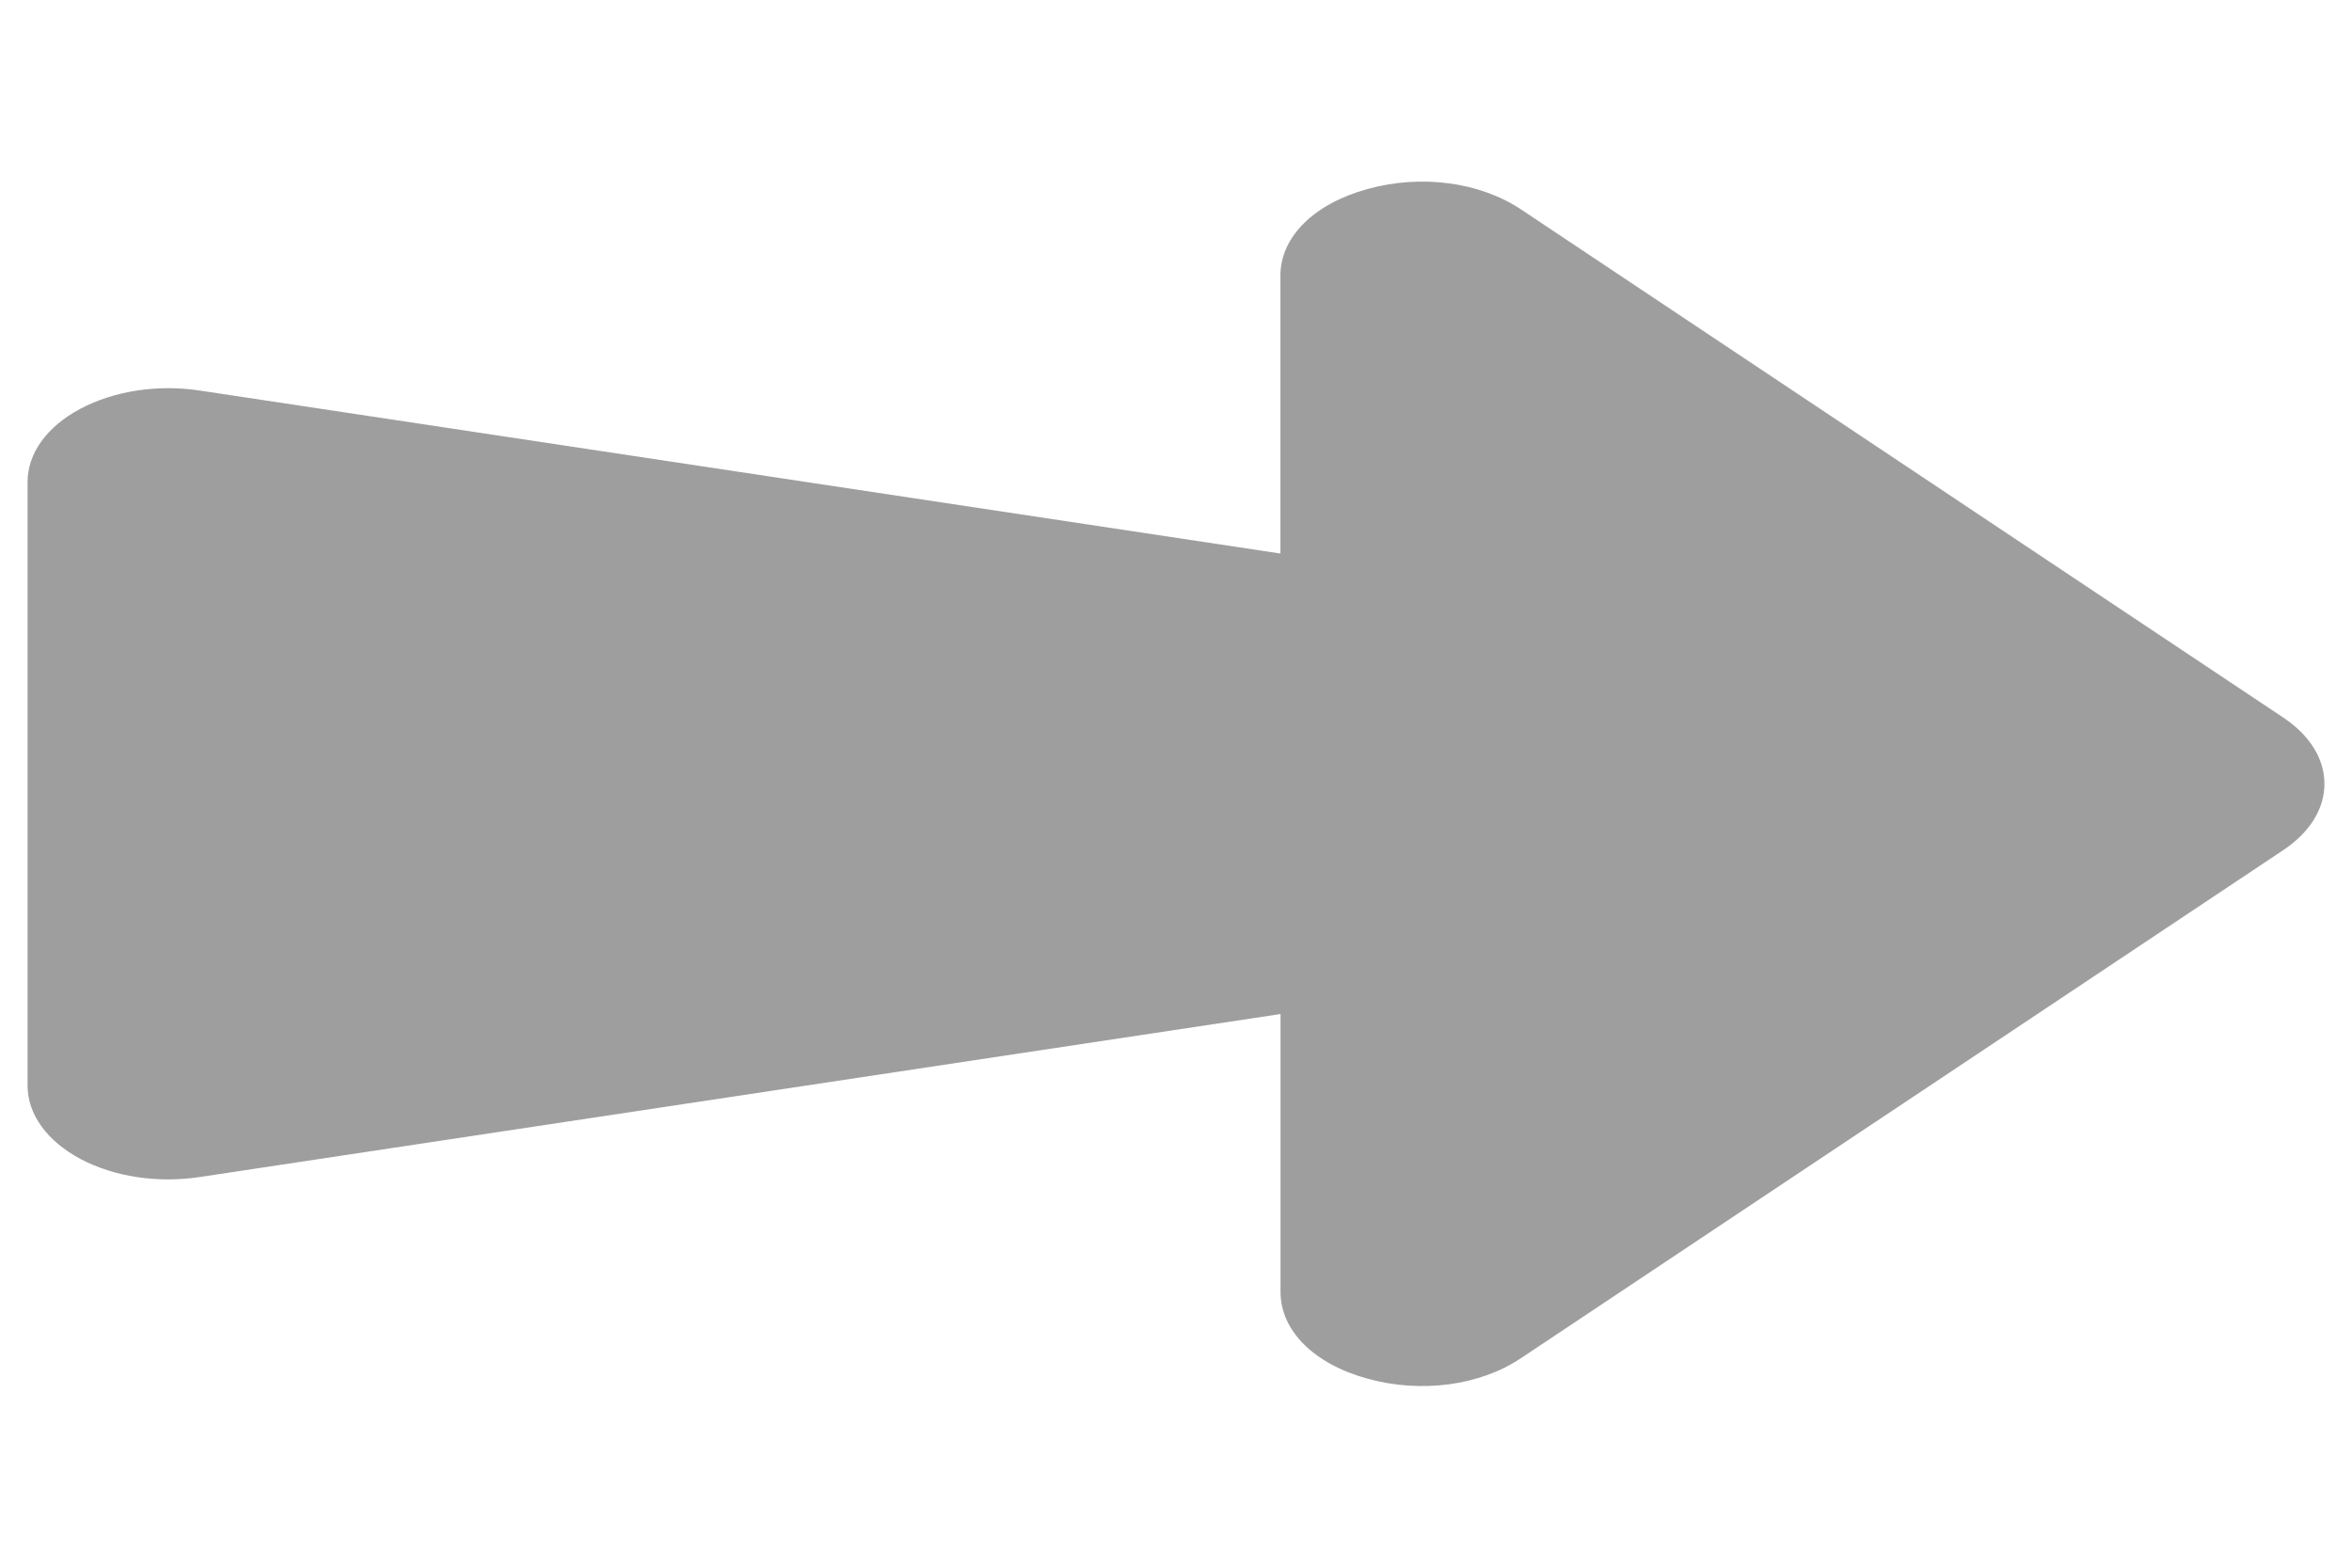
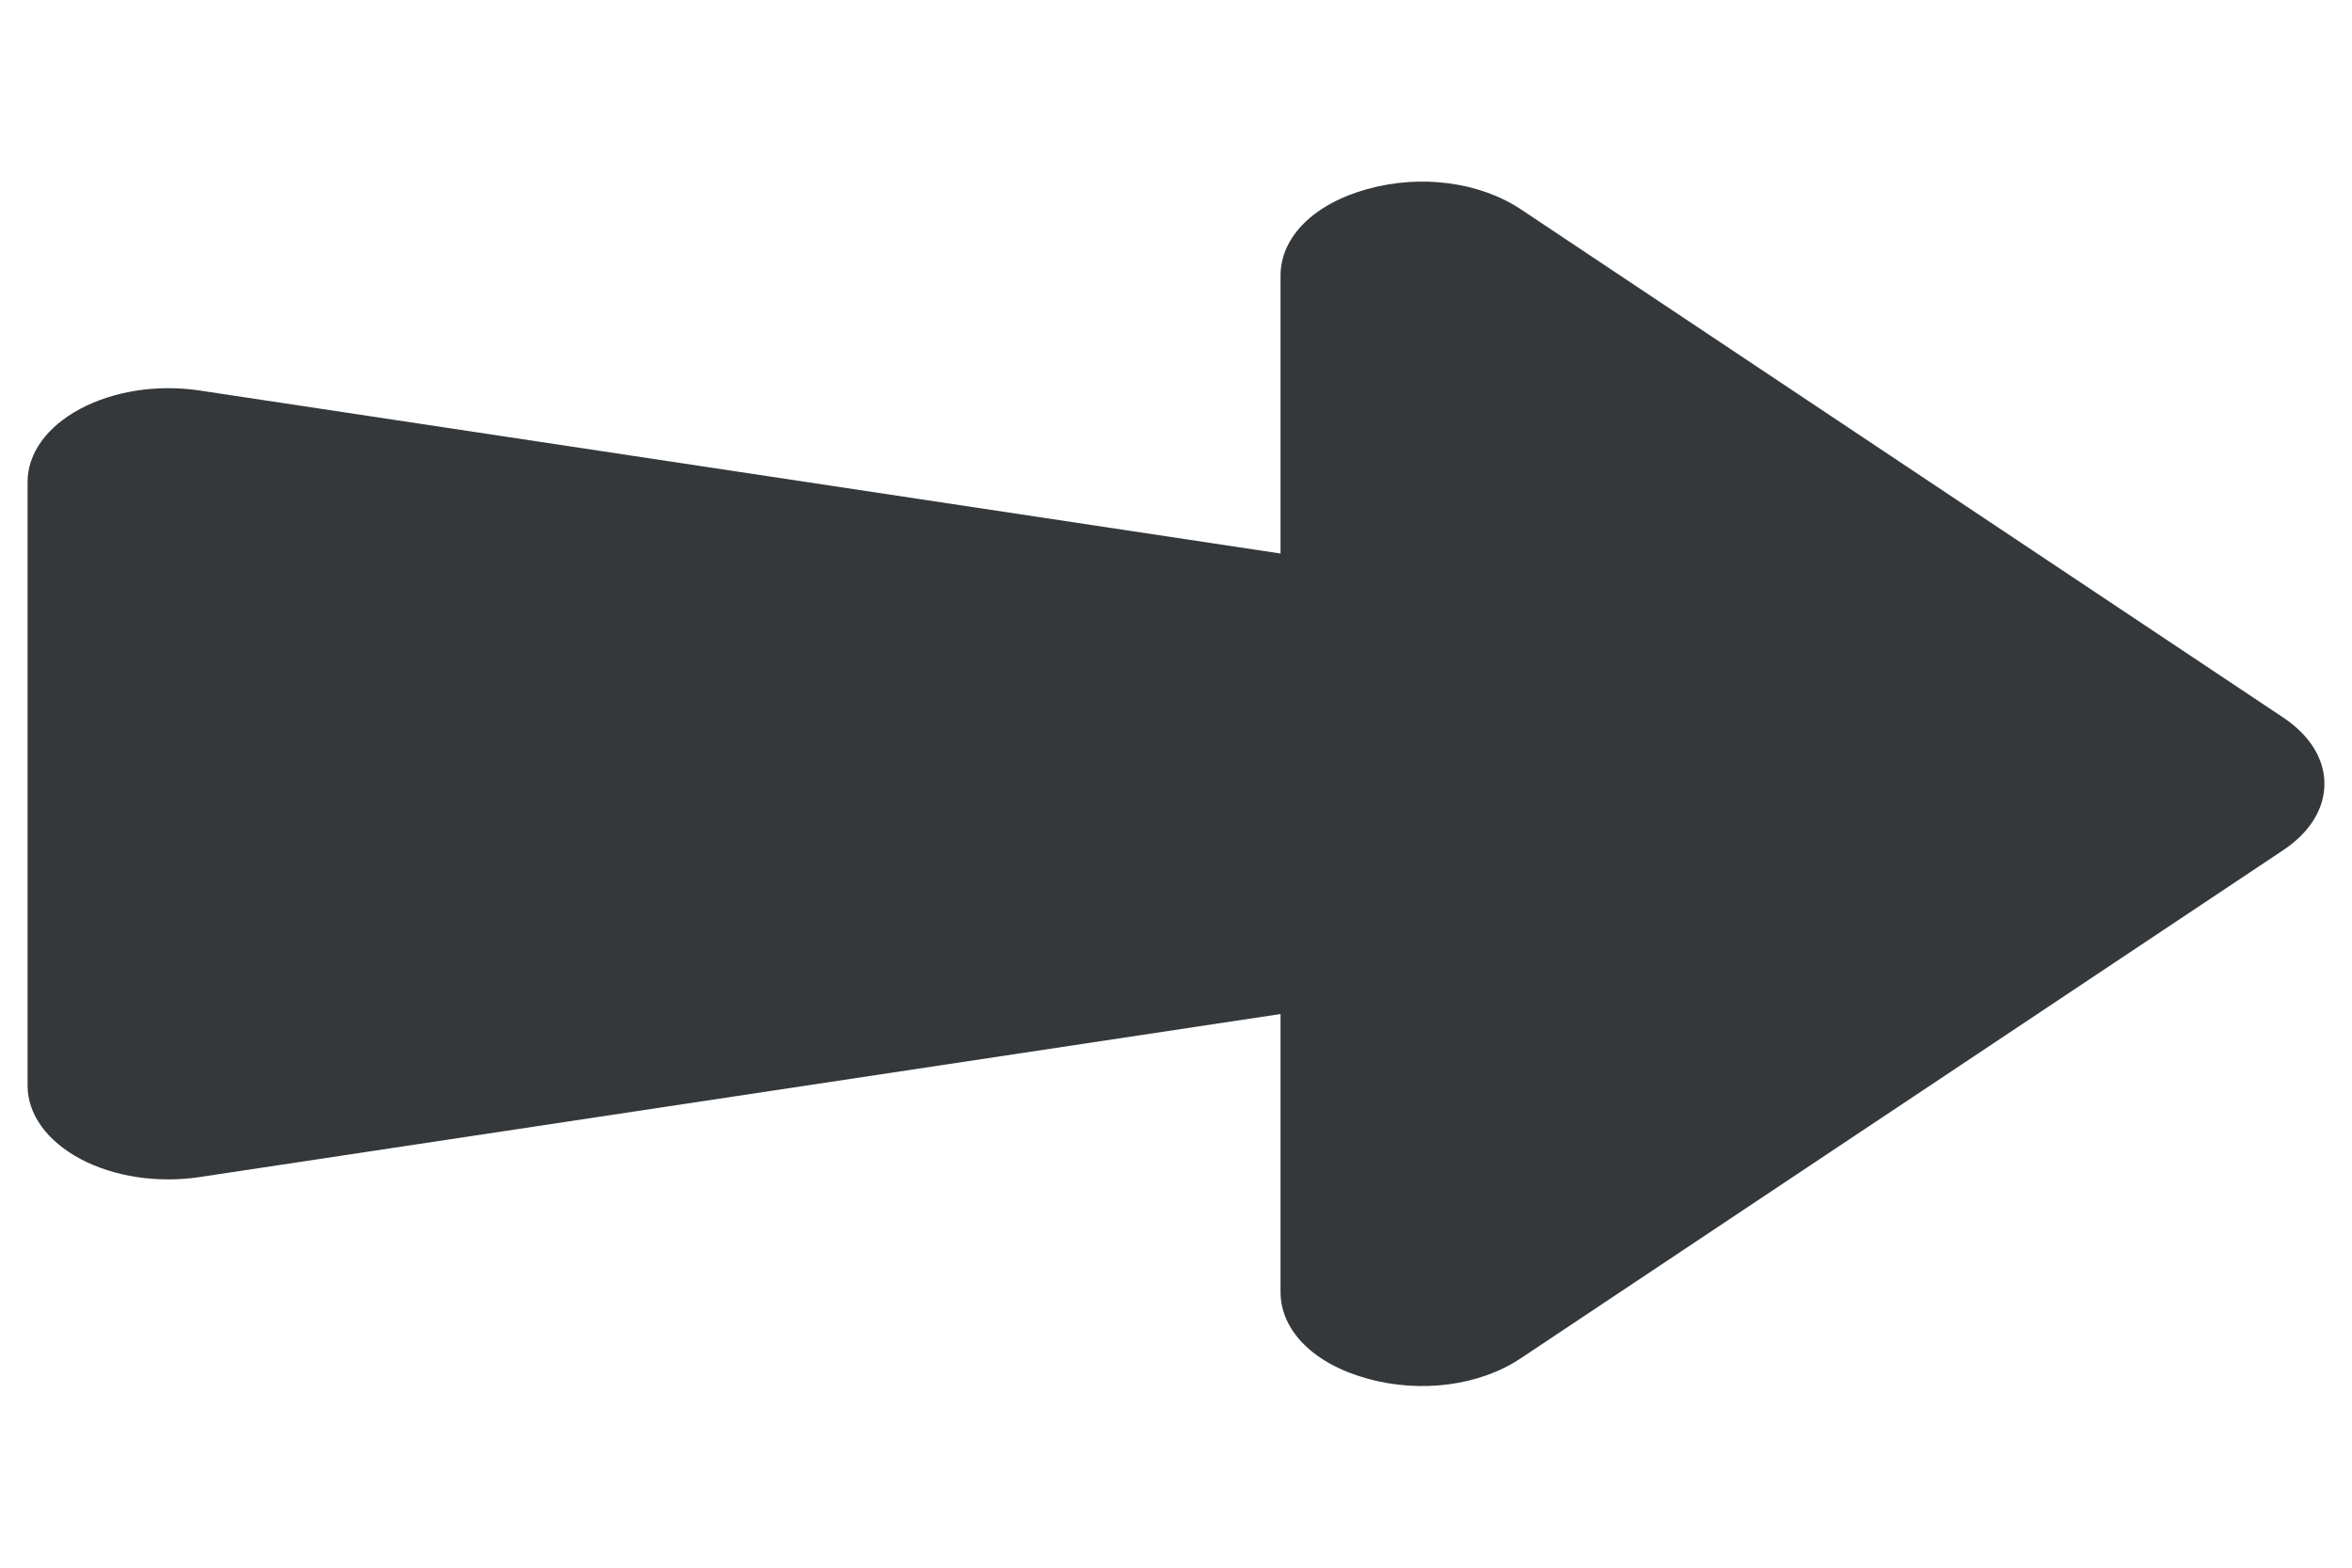
<svg xmlns="http://www.w3.org/2000/svg" width="18" height="12" viewBox="0 0 18 12" fill="none">
-   <path d="M17.473 5.492C17.677 5.628 17.789 5.808 17.789 6C17.789 6.192 17.677 6.372 17.473 6.508L11.639 10.397C11.323 10.608 10.873 10.666 10.465 10.553C10.055 10.44 9.8 10.186 9.8 9.889V7.762L1.526 9.01C1.205 9.058 0.873 9.008 0.615 8.871C0.359 8.734 0.211 8.529 0.211 8.31V3.69C0.211 3.47 0.358 3.266 0.615 3.129C0.873 2.992 1.205 2.941 1.526 2.989L9.799 4.237V2.11C9.799 1.814 10.055 1.56 10.465 1.447C10.875 1.333 11.324 1.393 11.639 1.602L17.473 5.492Z" fill="#9E9E9E" />
+   <path d="M17.473 5.492C17.677 5.628 17.789 5.808 17.789 6C17.789 6.192 17.677 6.372 17.473 6.508L11.639 10.397C11.323 10.608 10.873 10.666 10.465 10.553C10.055 10.44 9.8 10.186 9.8 9.889V7.762L1.527 9.01C1.205 9.058 0.873 9.008 0.615 8.871C0.359 8.734 0.211 8.529 0.211 8.31V3.69C0.211 3.47 0.358 3.266 0.615 3.129C0.873 2.992 1.205 2.941 1.527 2.989L9.8 4.237V2.11C9.8 1.814 10.055 1.56 10.465 1.447C10.875 1.333 11.324 1.393 11.639 1.602L17.473 5.492Z" fill="#34383B" />
</svg>
